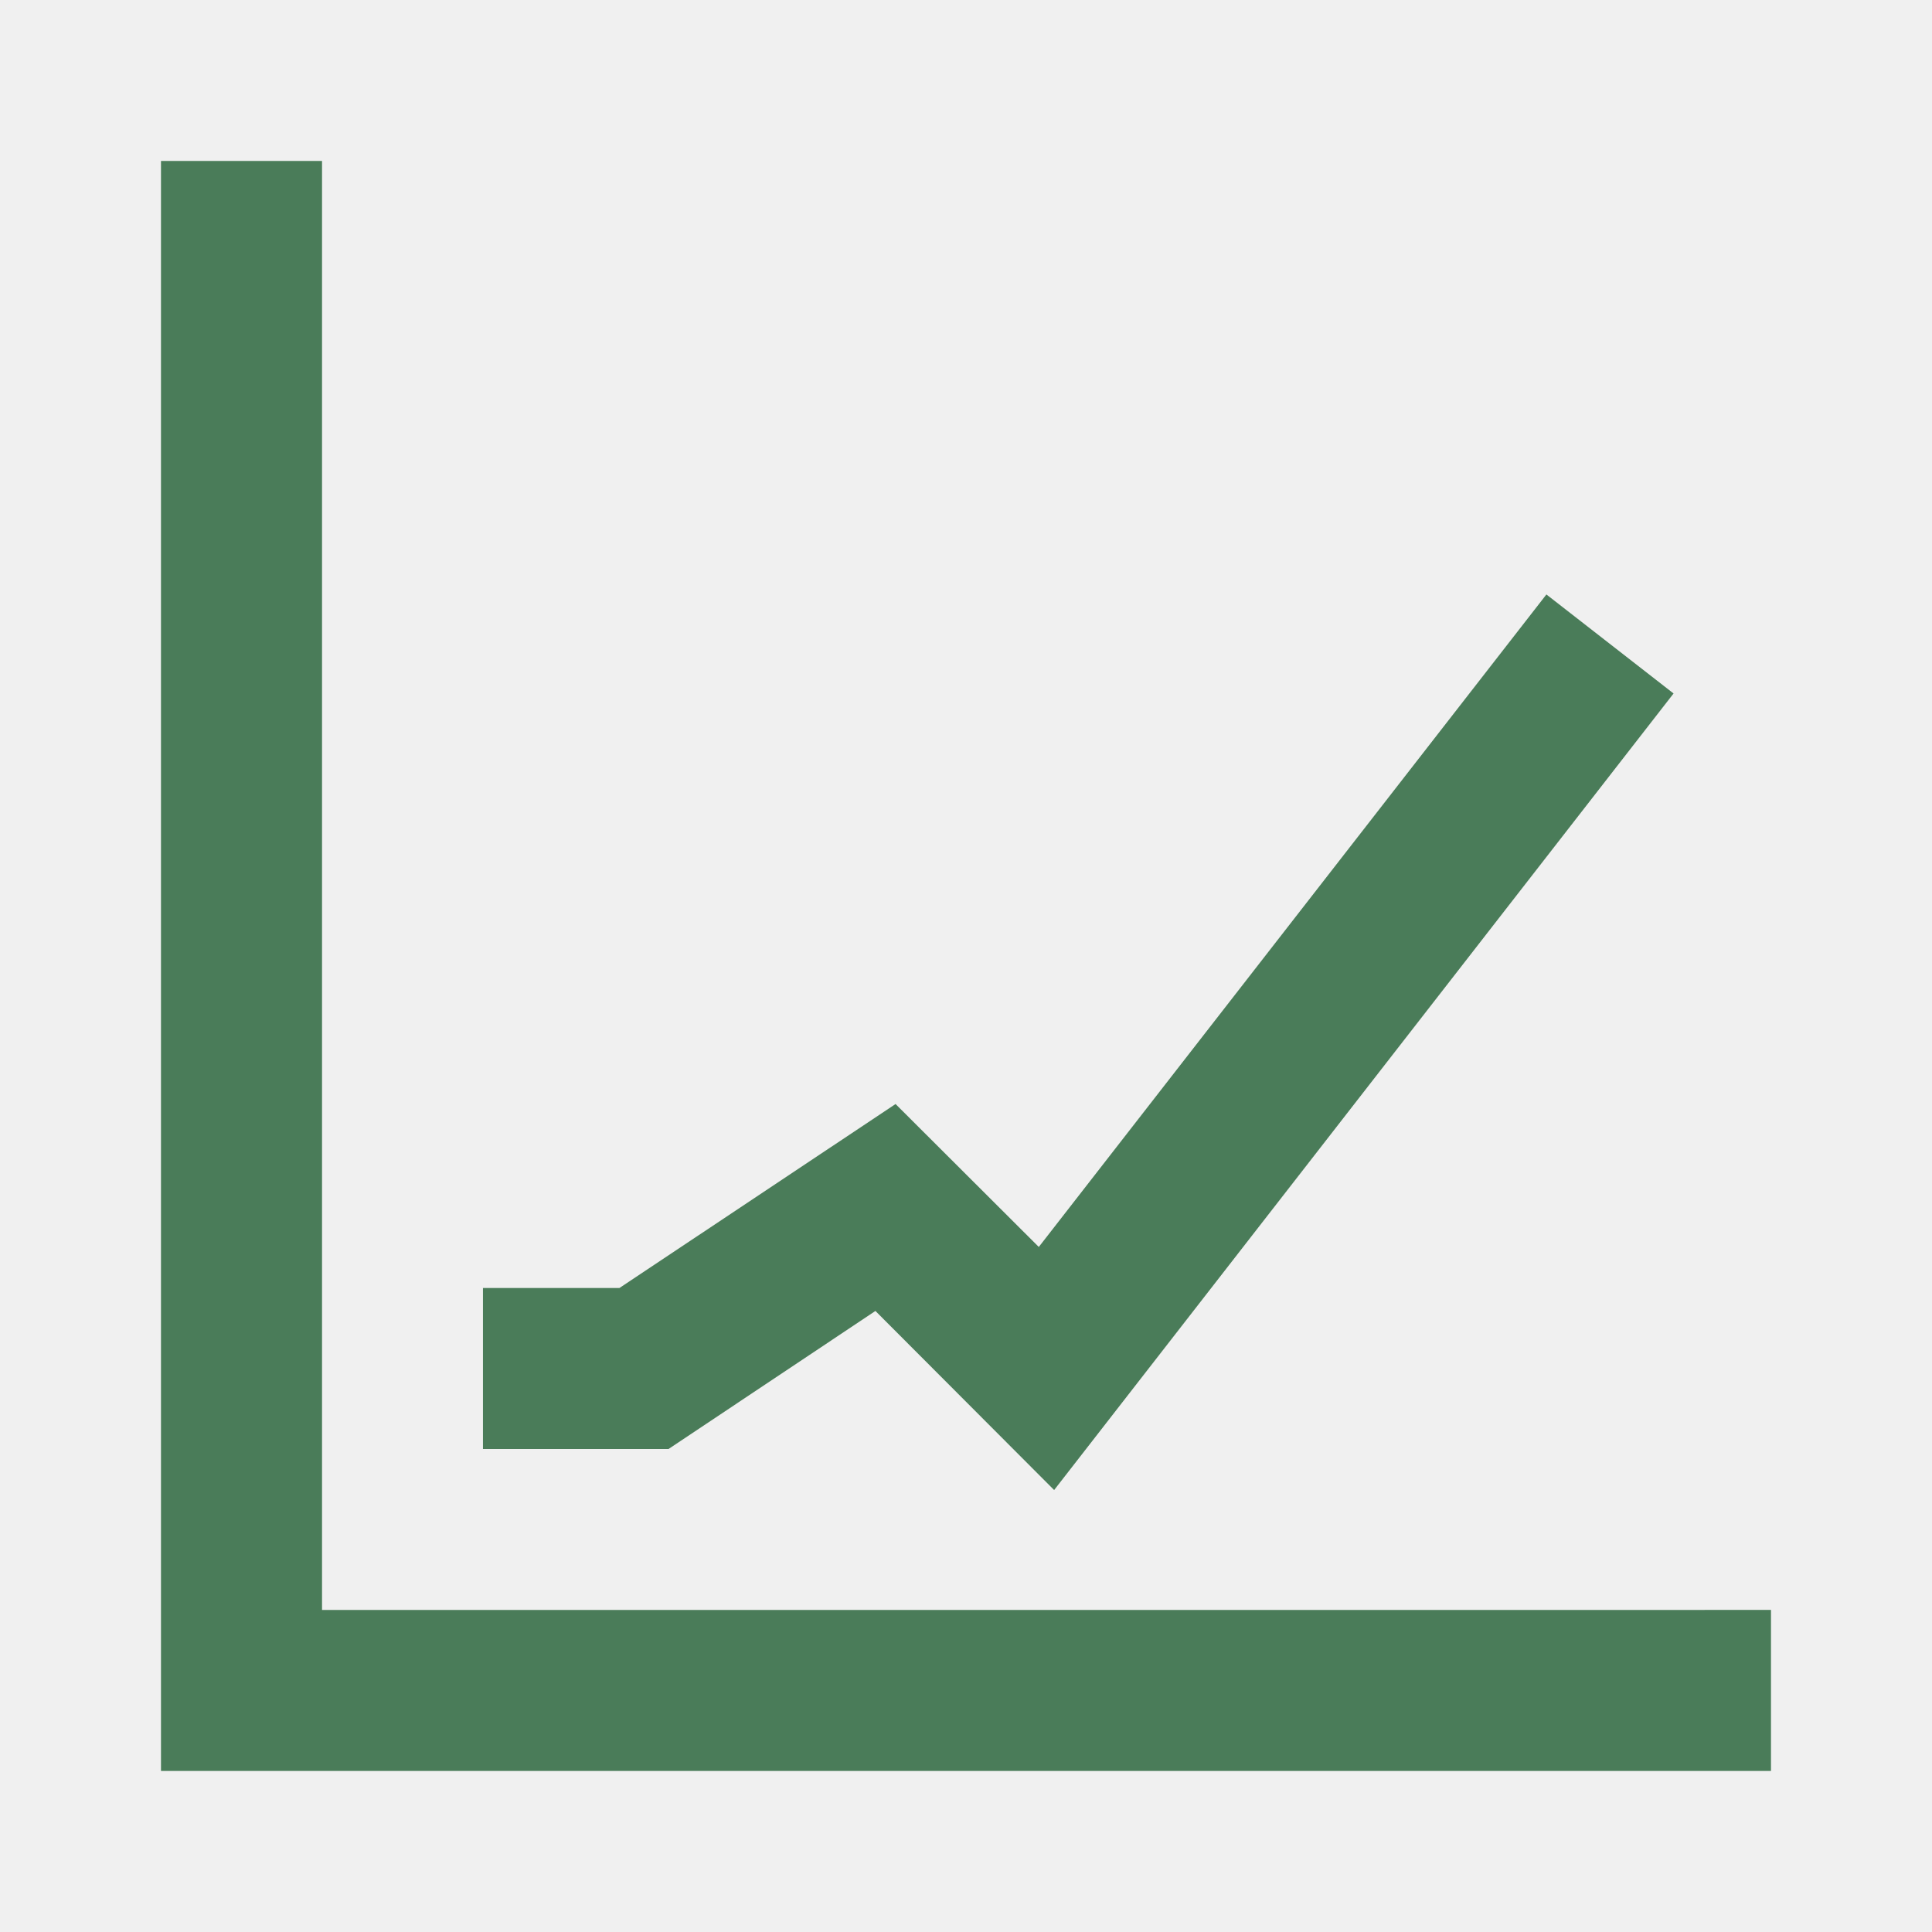
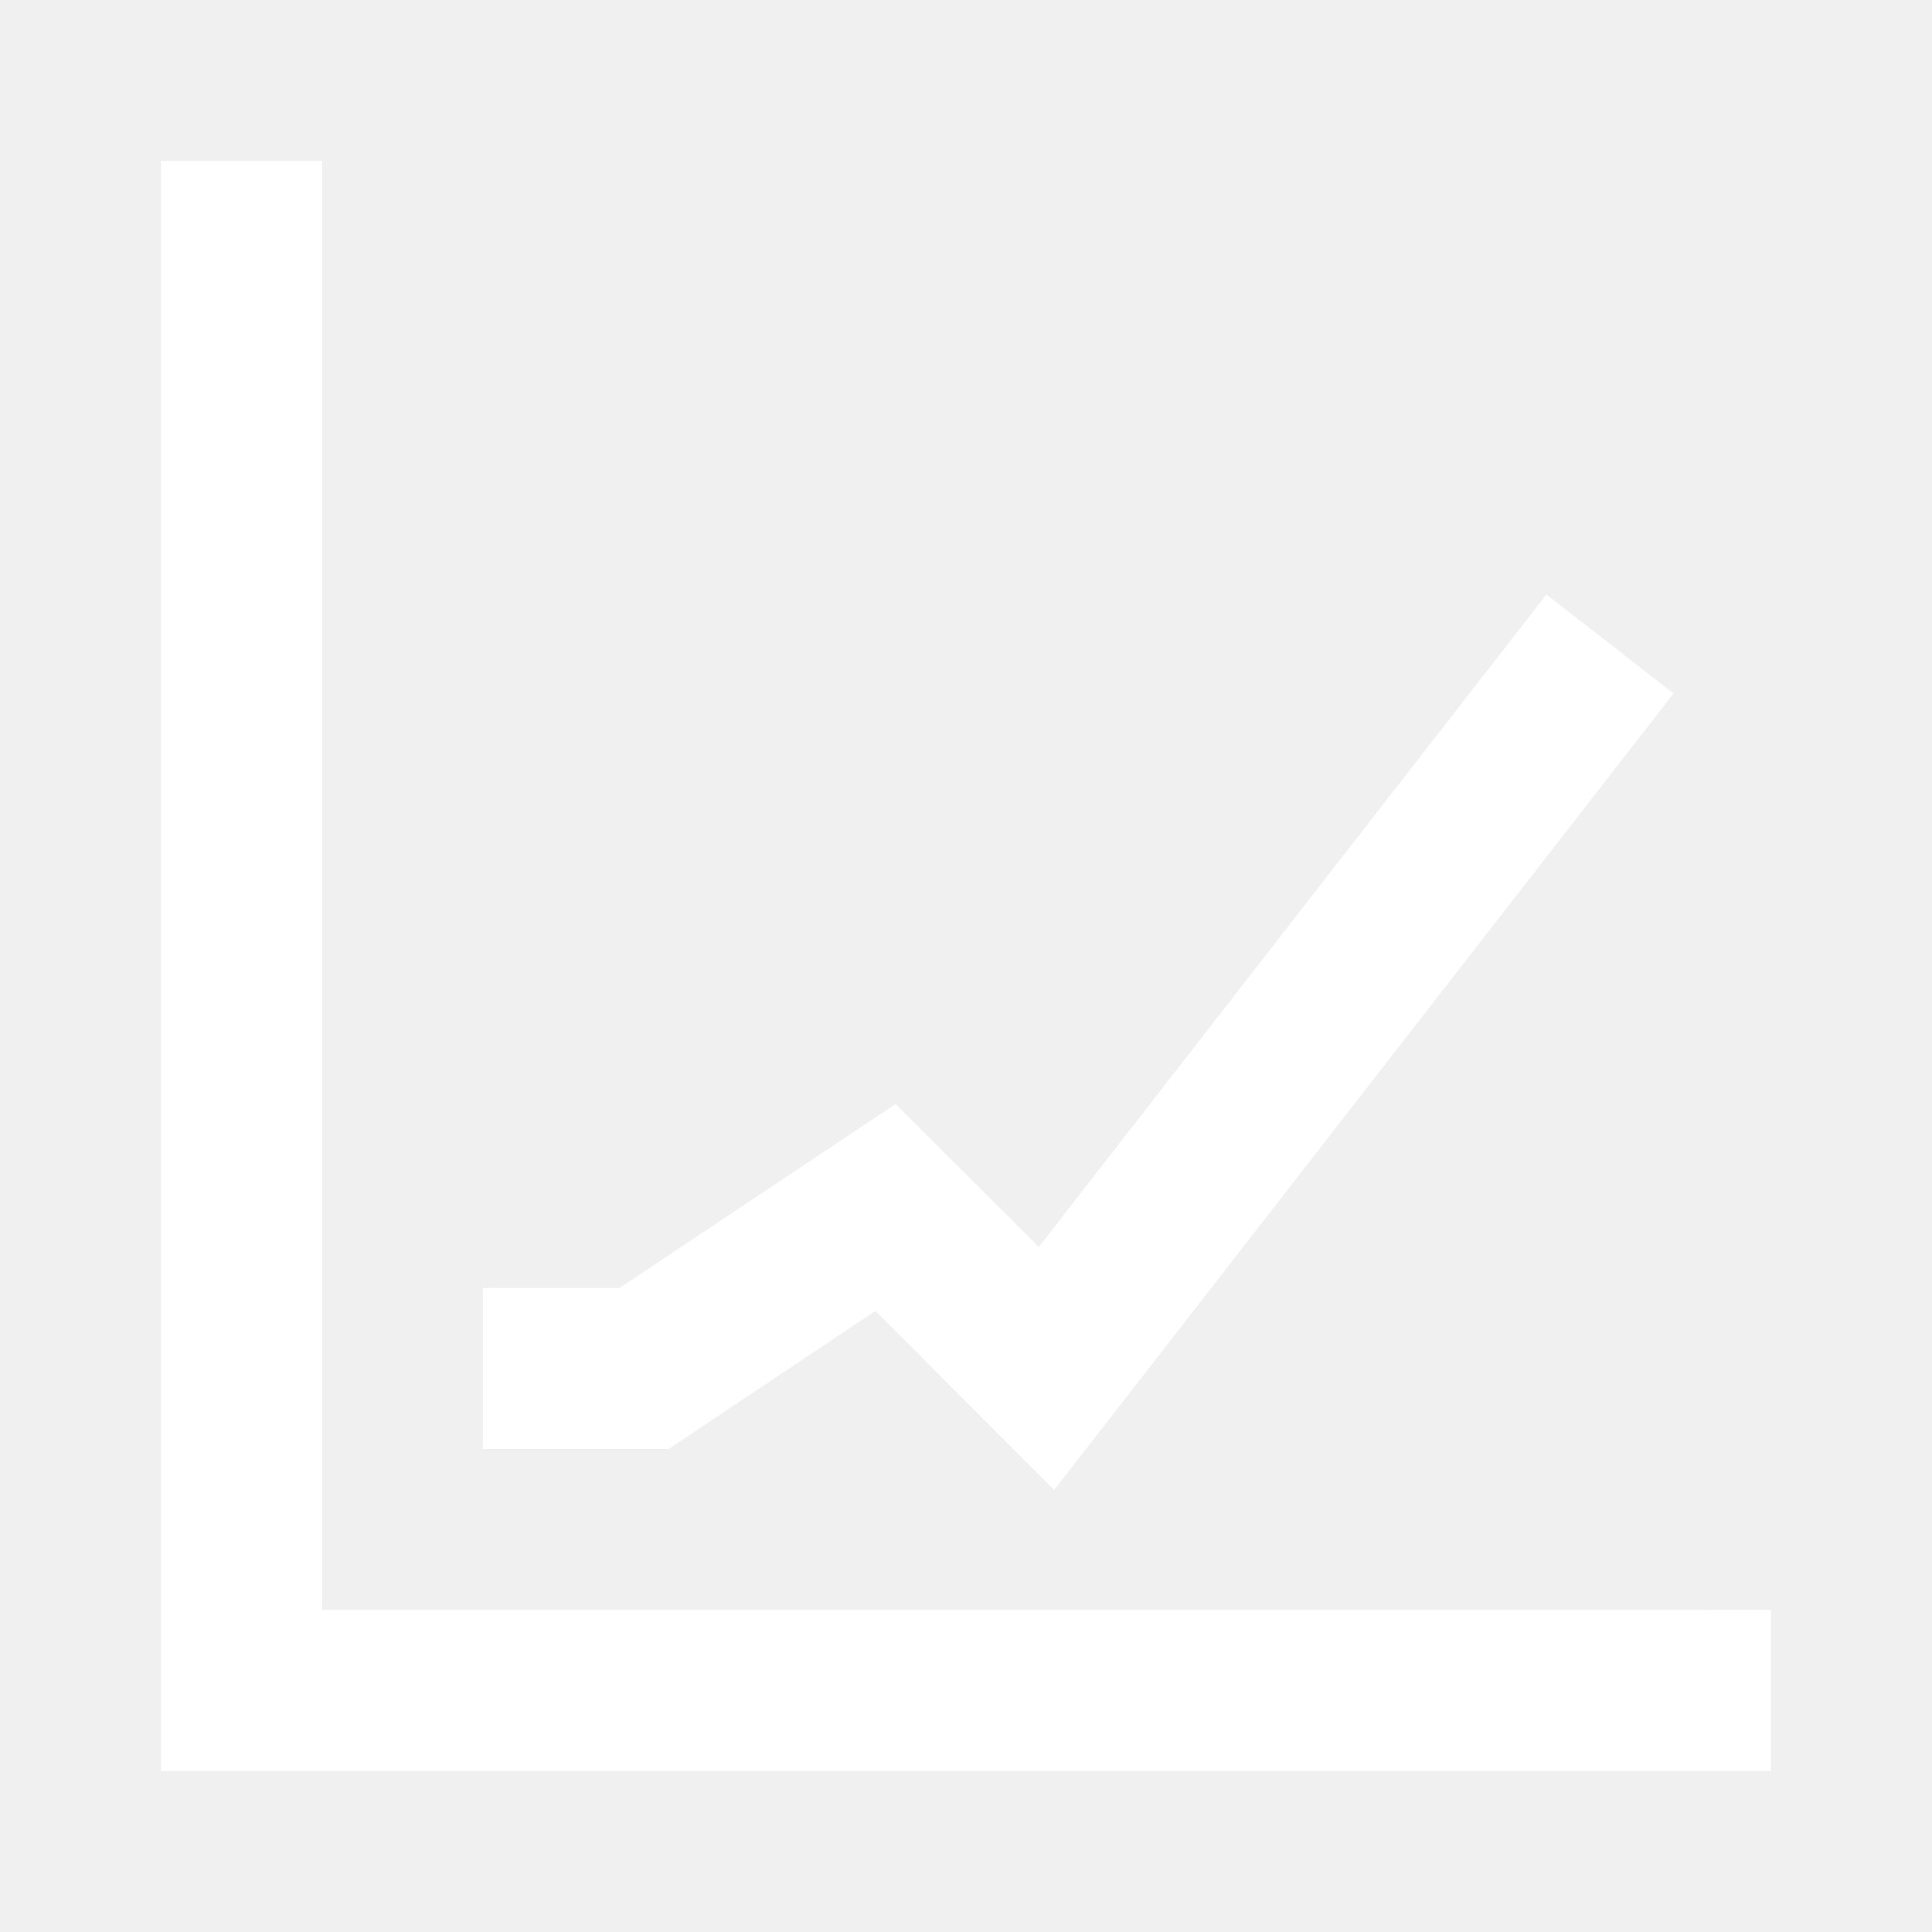
- <svg xmlns="http://www.w3.org/2000/svg" width="1200pt" height="1200pt" version="1.1" viewBox="0 0 1200 1200">
-   <path d="m200.02 999.98v-900h-100.03v1e3h1e3v-100.03z" fill="#4a7c59" />
-   <path d="m543.74 814.26 111 111.23 384.74-494.76-78.984-61.5-315.28 405.28-88.969-88.781-171.52 114.28h-84.75v99.984h115.27z" fill="#4a7c59" />
+ <svg xmlns="http://www.w3.org/2000/svg" width="1200pt" height="1200pt" viewBox="0 0 1200 1200">
+   <path d="m200.02 999.98v-900h-100.03v1000h1000v-100.03z" fill="#ffffff" />
+   <path d="m543.74 814.26 111 111.23 384.74-494.76-78.984-61.5-315.28 405.28-88.969-88.781-171.52 114.28h-84.75v99.984h115.27z" fill="#ffffff" />
</svg>
